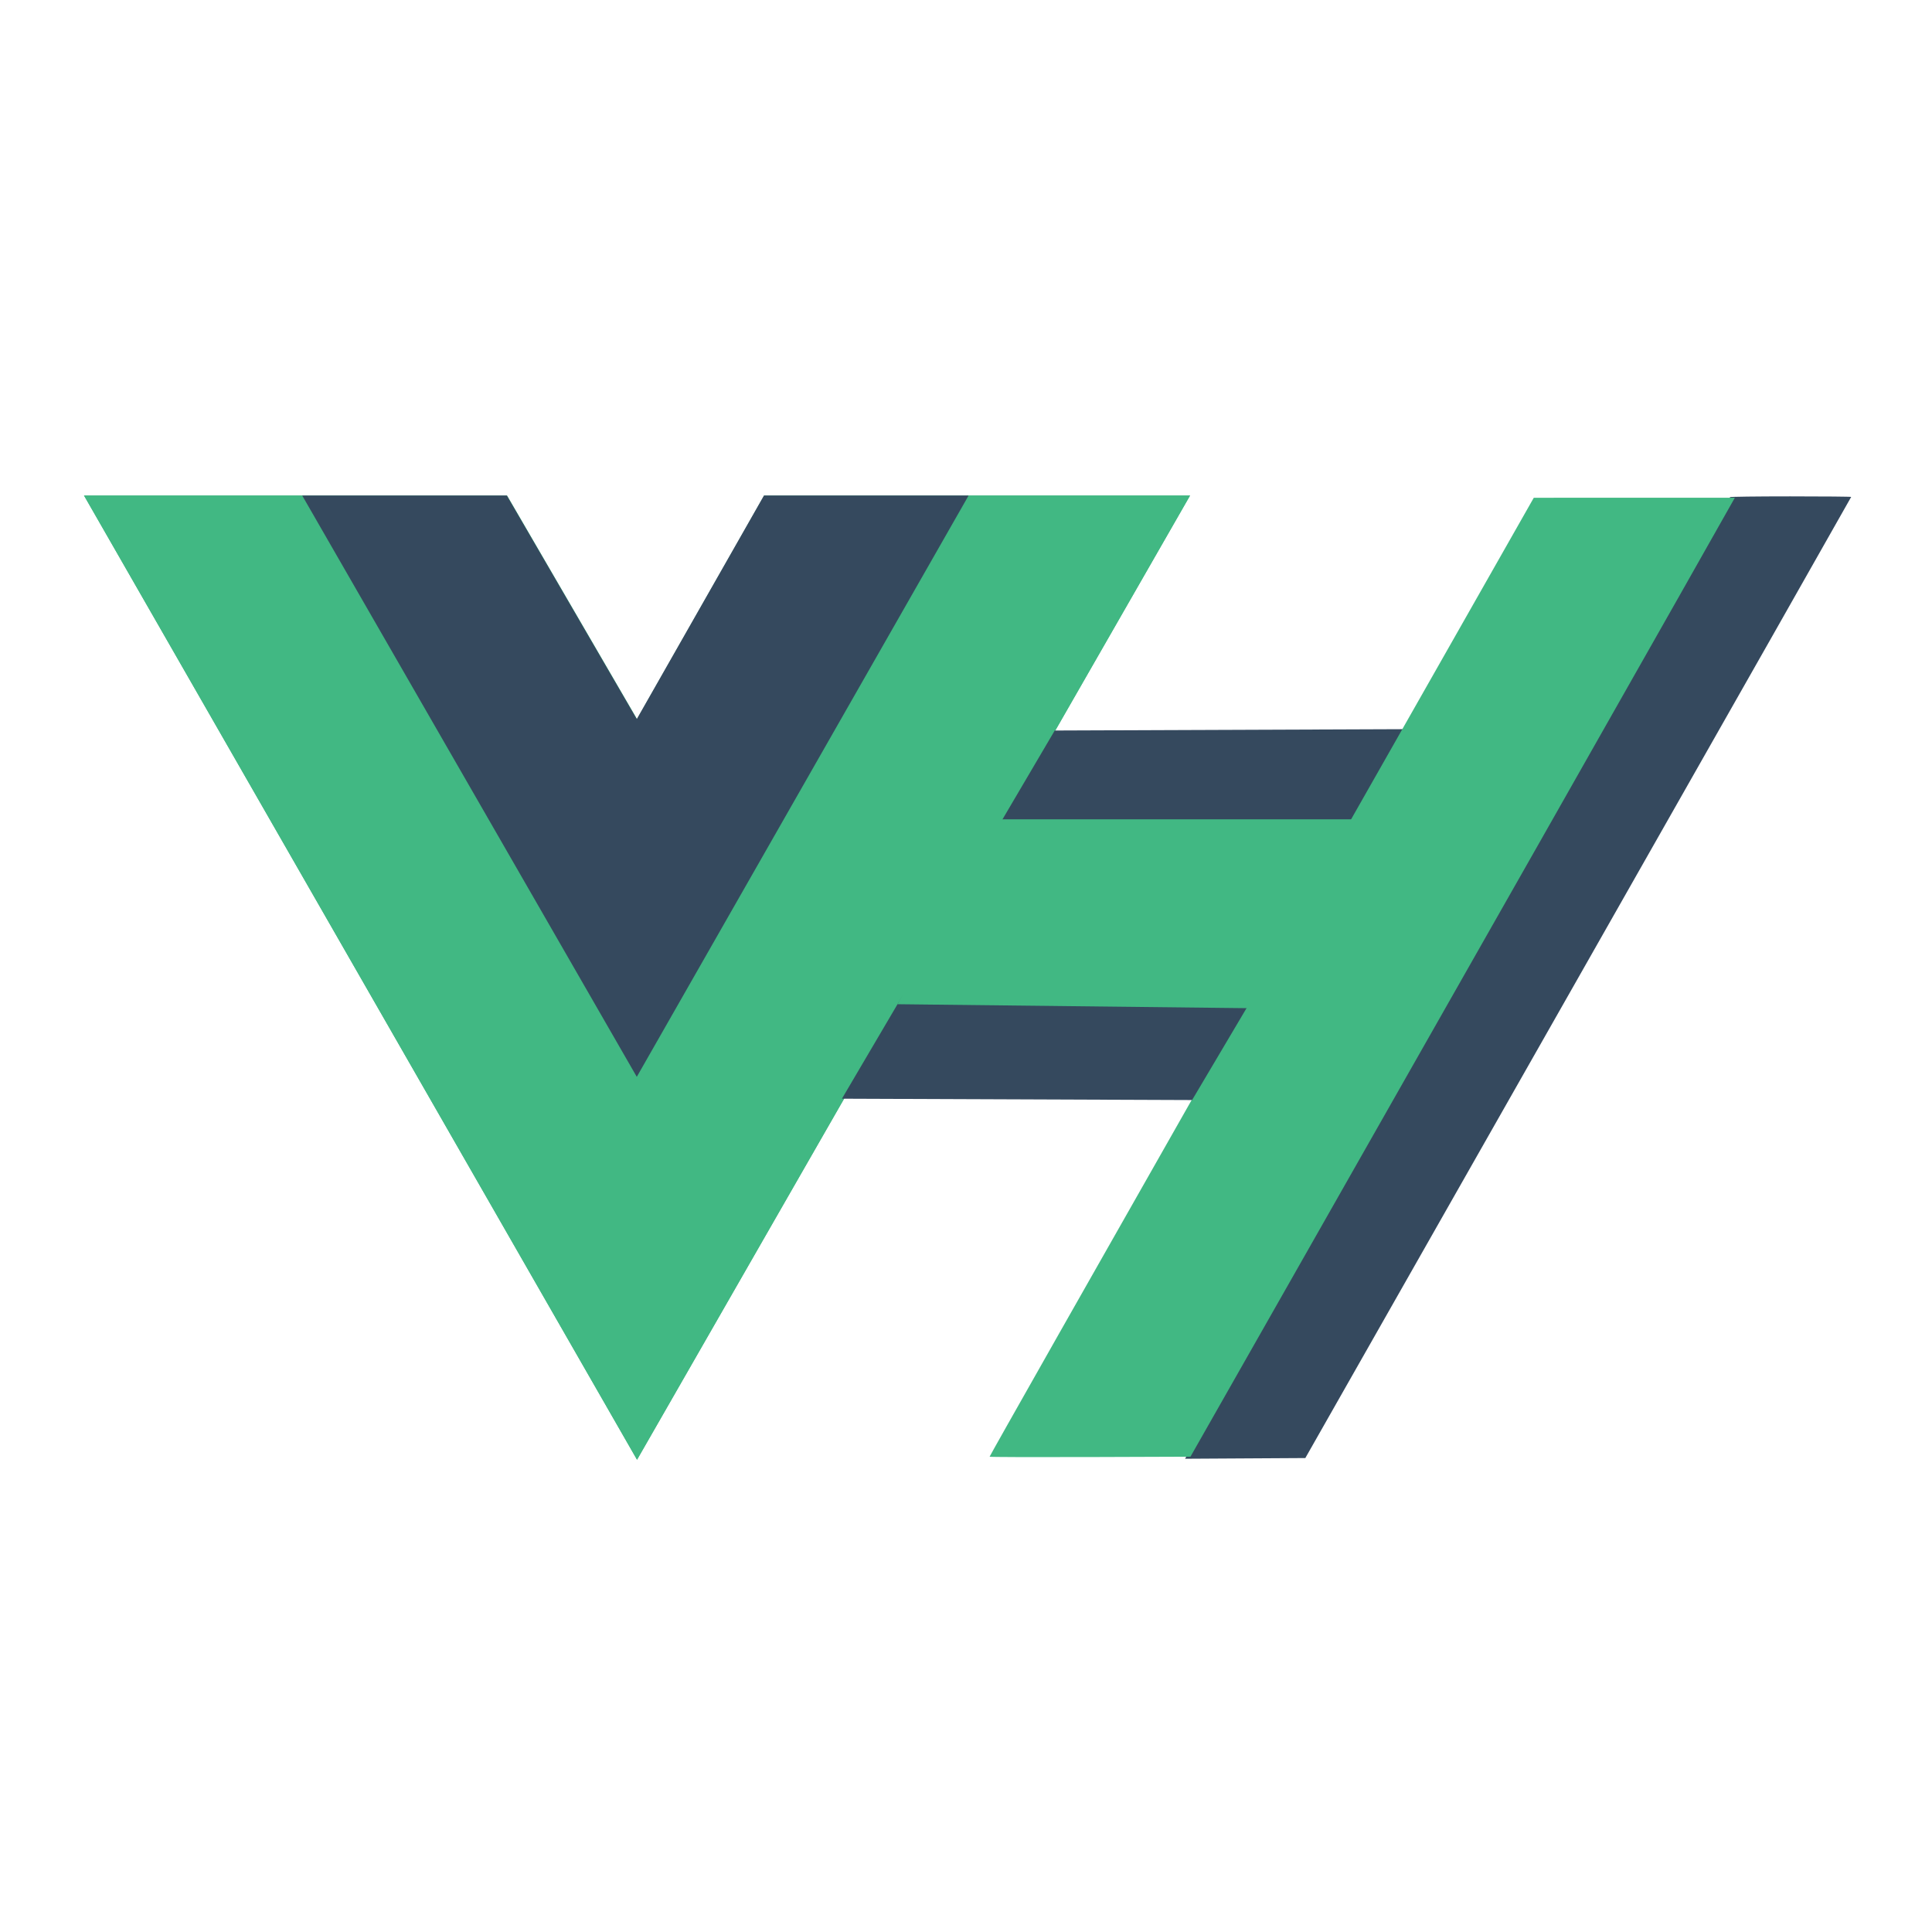
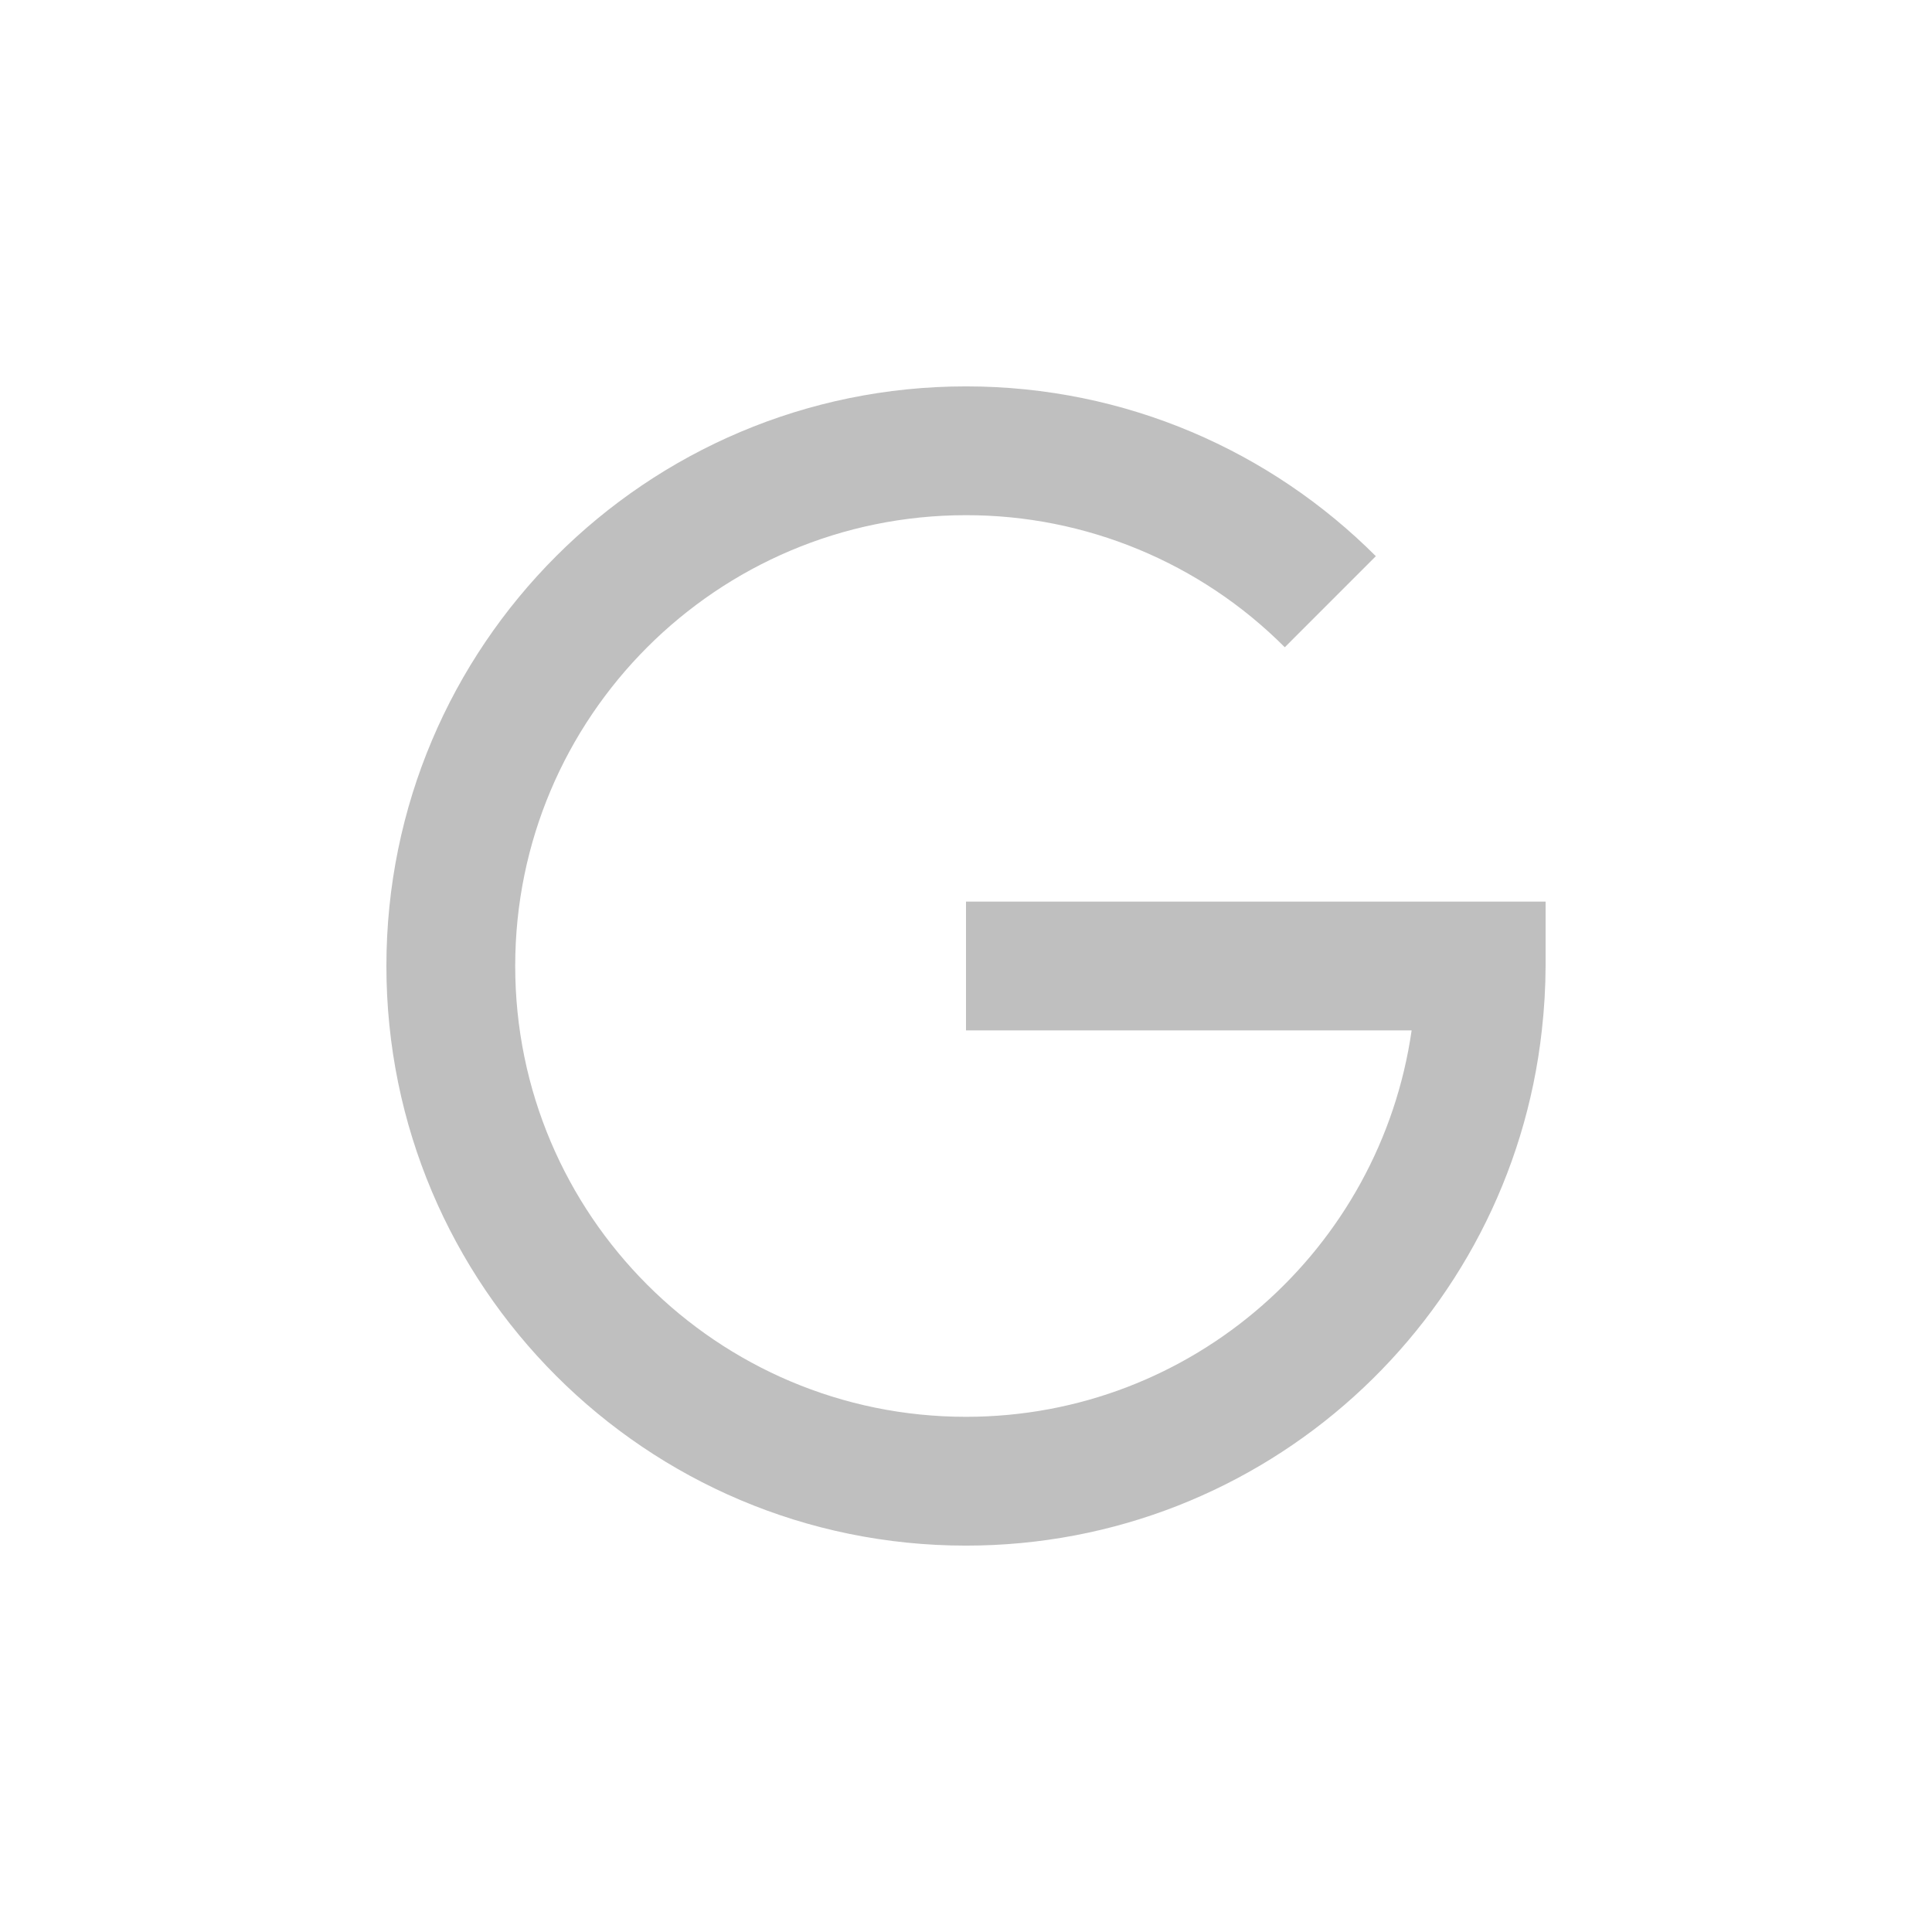
- <svg xmlns="http://www.w3.org/2000/svg" width="1200" height="1200" class="icon" viewBox="0 0 3280.944 2800">
-   <path fill="#41b883" d="M1645.332 601.004h375.675L1081.82 2238.478 142.636 601.004h718.477l220.708 379.704 216.013-379.704z" />
-   <path fill="#41b883" d="M142.636 601.004l939.185 1637.474 939.186-1637.474h-375.675l-563.51 982.484-568.208-982.484z" />
-   <path fill="#35495e" d="M513.188 601.004l568.207 987.23 563.511-987.23h-347.498l-216.013 379.704-220.708-379.704zM1607.792 1311.83l594.678 2.293 187.353-316.325-598.662 2.292zM2198.506 1909.57C2867.436 732.7 2939.502 605.426 2937.874 603.78c-.715-.723 45.303-1.314 102.262-1.314s103.562.428 103.562.951c0 .523-208.57 367.978-463.491 816.567L2216.715 2235.6l-102.1.596-102.102.596z" />
-   <path fill="#41b883" d="M1680.563 2233.328c0-1.34 168.208-298.145 440.375-777.048a4135645.775 4135645.775 0 00337.619-594.19l146.13-257.25 170.746-.04 170.747-.04-5.536 9.741c-3.044 5.358-43.727 77.302-90.407 159.875-85.356 150.992-337.562 595.163-656.602 1156.373l-172 302.559-170.536.588c-93.795.322-170.536.069-170.536-.567z" />
-   <path fill="#35495e" d="M1429.783 1625.351l594.679 2.292 187.353-316.324-598.662 2.292z" />
-   <path fill="#41b883" d="M1524.207 1464.903l608.285 6.877 173.746-320.909h-619.072z" />
+ <svg xmlns="http://www.w3.org/2000/svg" t="1652331554292" class="icon" viewBox="0 0 1024 1024" version="1.1" p-id="8225" width="200" height="200">
+   <path d="M680.97 343.06A238.264 238.264 0 0 0 512 273.06c-131.932 0-238.93 106.977-238.93 238.93S380.068 750.94 512 750.94c120.3 0 219.597-89.057 236.196-204.81H512v-68.27h307.2v34.13a313.139 313.139 0 0 1-1.997 34.14C800.205 699.74 670.126 819.21 512 819.21c-169.667 0-307.2-137.533-307.2-307.22 0-169.646 137.533-307.2 307.2-307.2 84.828 0 161.628 34.396 217.231 89.999l-48.261 48.271z" p-id="8226" fill="#bfbfbf" />
</svg>
